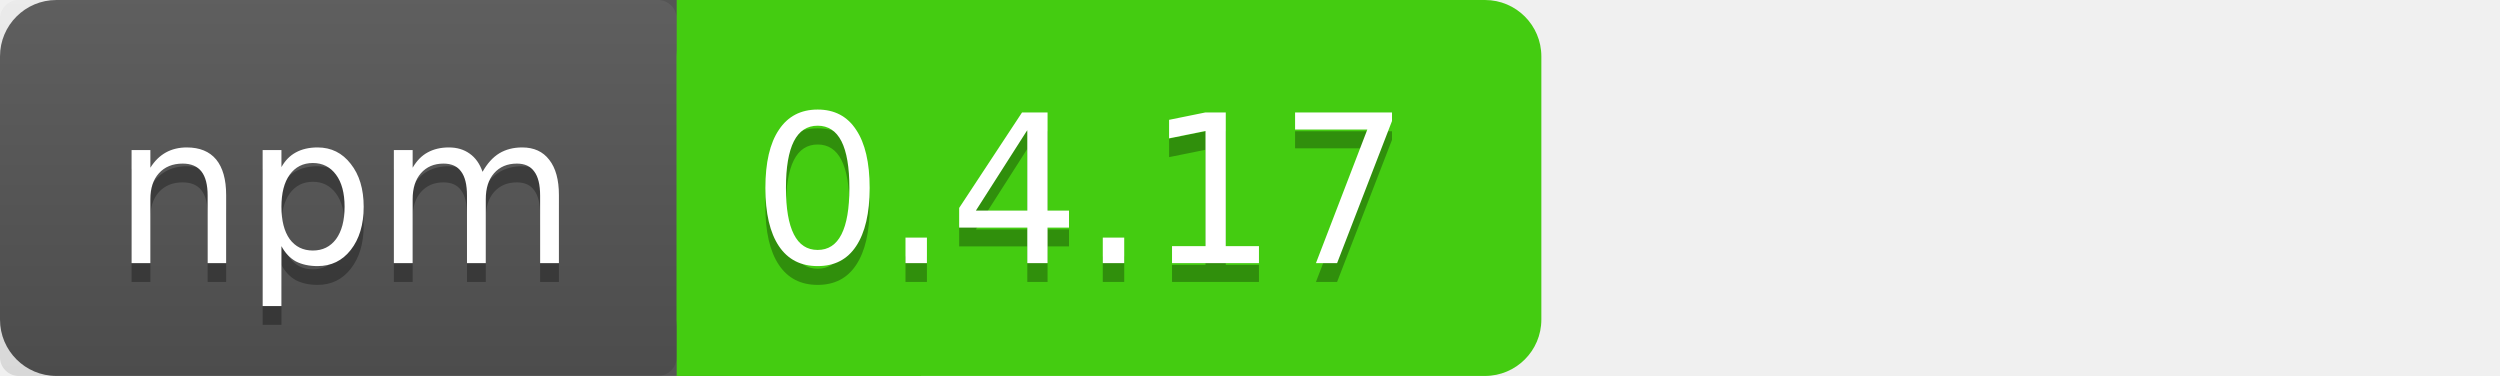
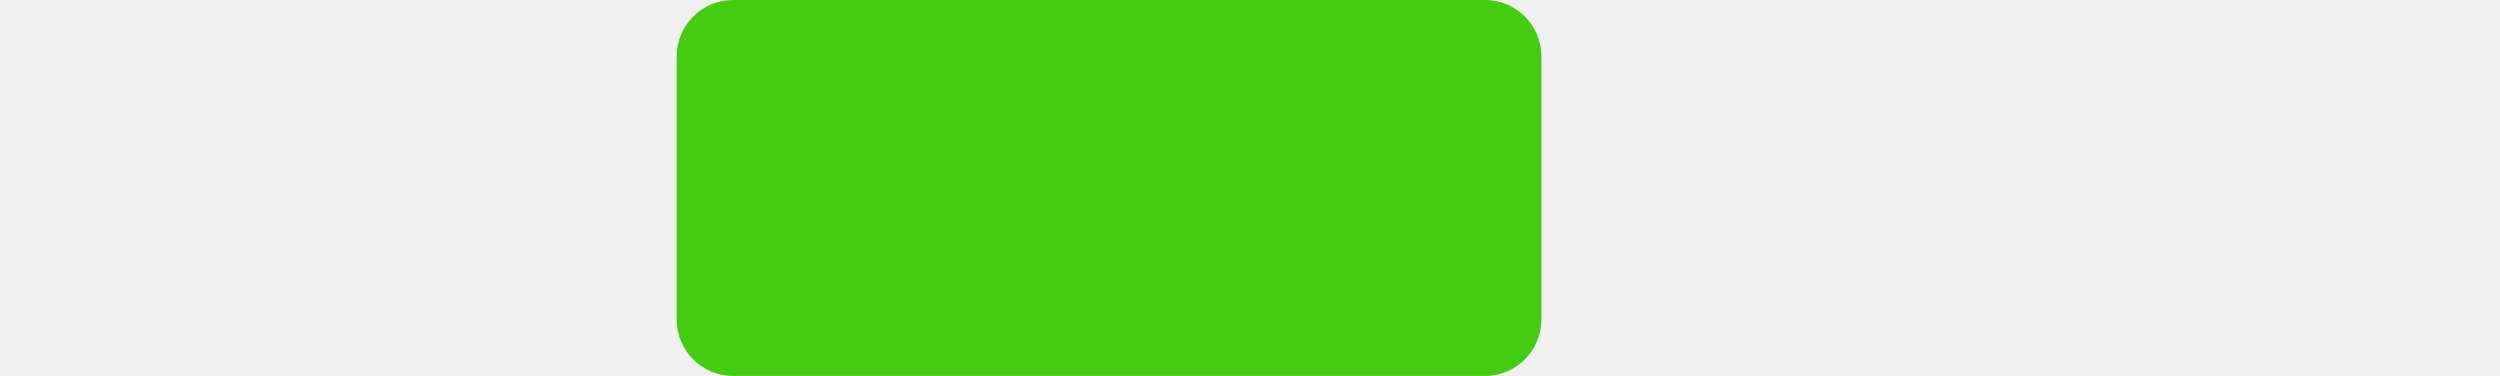
<svg xmlns="http://www.w3.org/2000/svg" xmlns:xlink="http://www.w3.org/1999/xlink" contentScriptType="text/ecmascript" width="133" zoomAndPan="magnify" contentStyleType="text/css" height="20" preserveAspectRatio="xMidYMid meet" version="1.0">
  <linearGradient x2="0" y2="100%" xlink:type="simple" xlink:actuate="onLoad" id="a" xlink:show="other">
    <stop stop-opacity=".1" stop-color="#bbb" offset="0" />
    <stop stop-opacity=".1" offset="1" />
  </linearGradient>
-   <rect rx="3" fill="#555" width="42" height="20" class="sWidth" />
  <rect rx="3" fill="#4c1" width="46" x="36" height="20" class="tMove" />
-   <rect fill="#4c1" x="36" width="13" height="20" class="tMove" />
-   <rect rx="1" fill="url(#a)" width="36" height="20" class="sWidth" />
-   <g font-size="11" font-family="DejaVu Sans,Verdana,Geneva,sans-serif" fill="#fff">
-     <text x="6" fill="#010101" fill-opacity=".3" y="15">
-       npm
-     </text>
-     <text x="6" id="tText" y="14">
-       npm
-     </text>
-     <text fill="#010101" x="40" fill-opacity=".3" y="15" class="tMove">
-       0.4.17
-     </text>
-     <text x="40" id="vText" y="14" class="tMove">
-       0.4.17
-     </text>
-   </g>
</svg>
